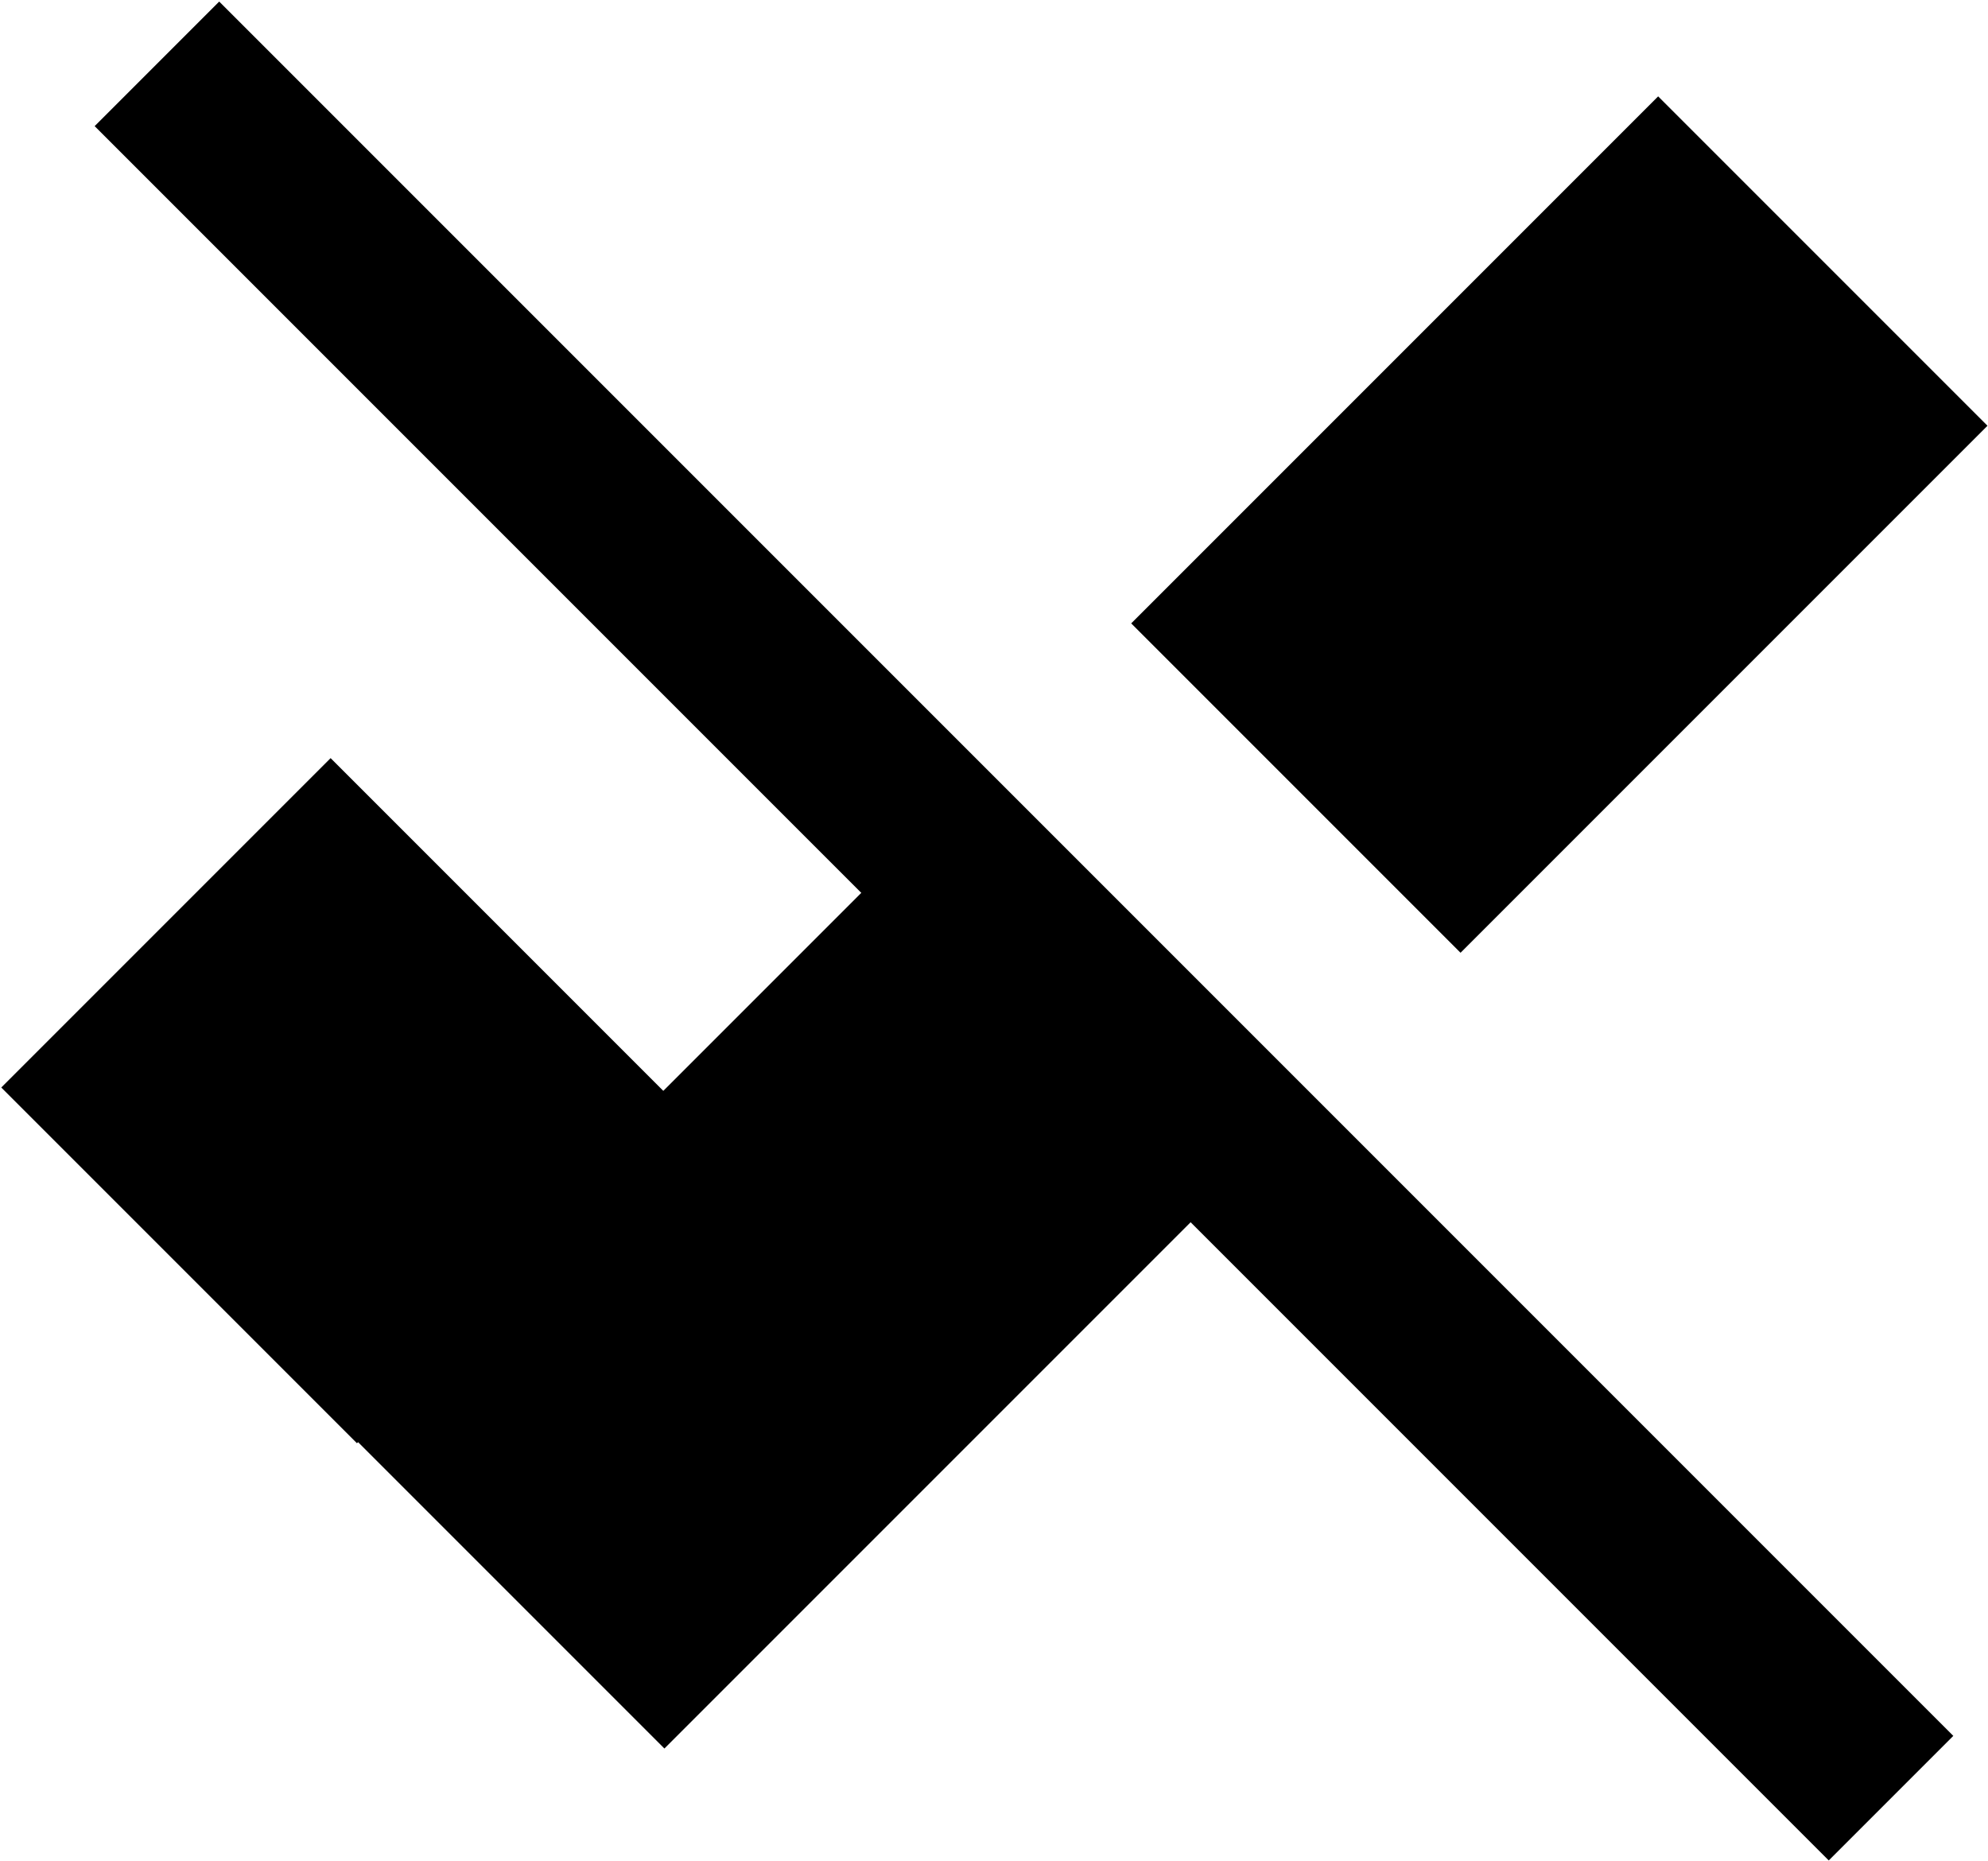
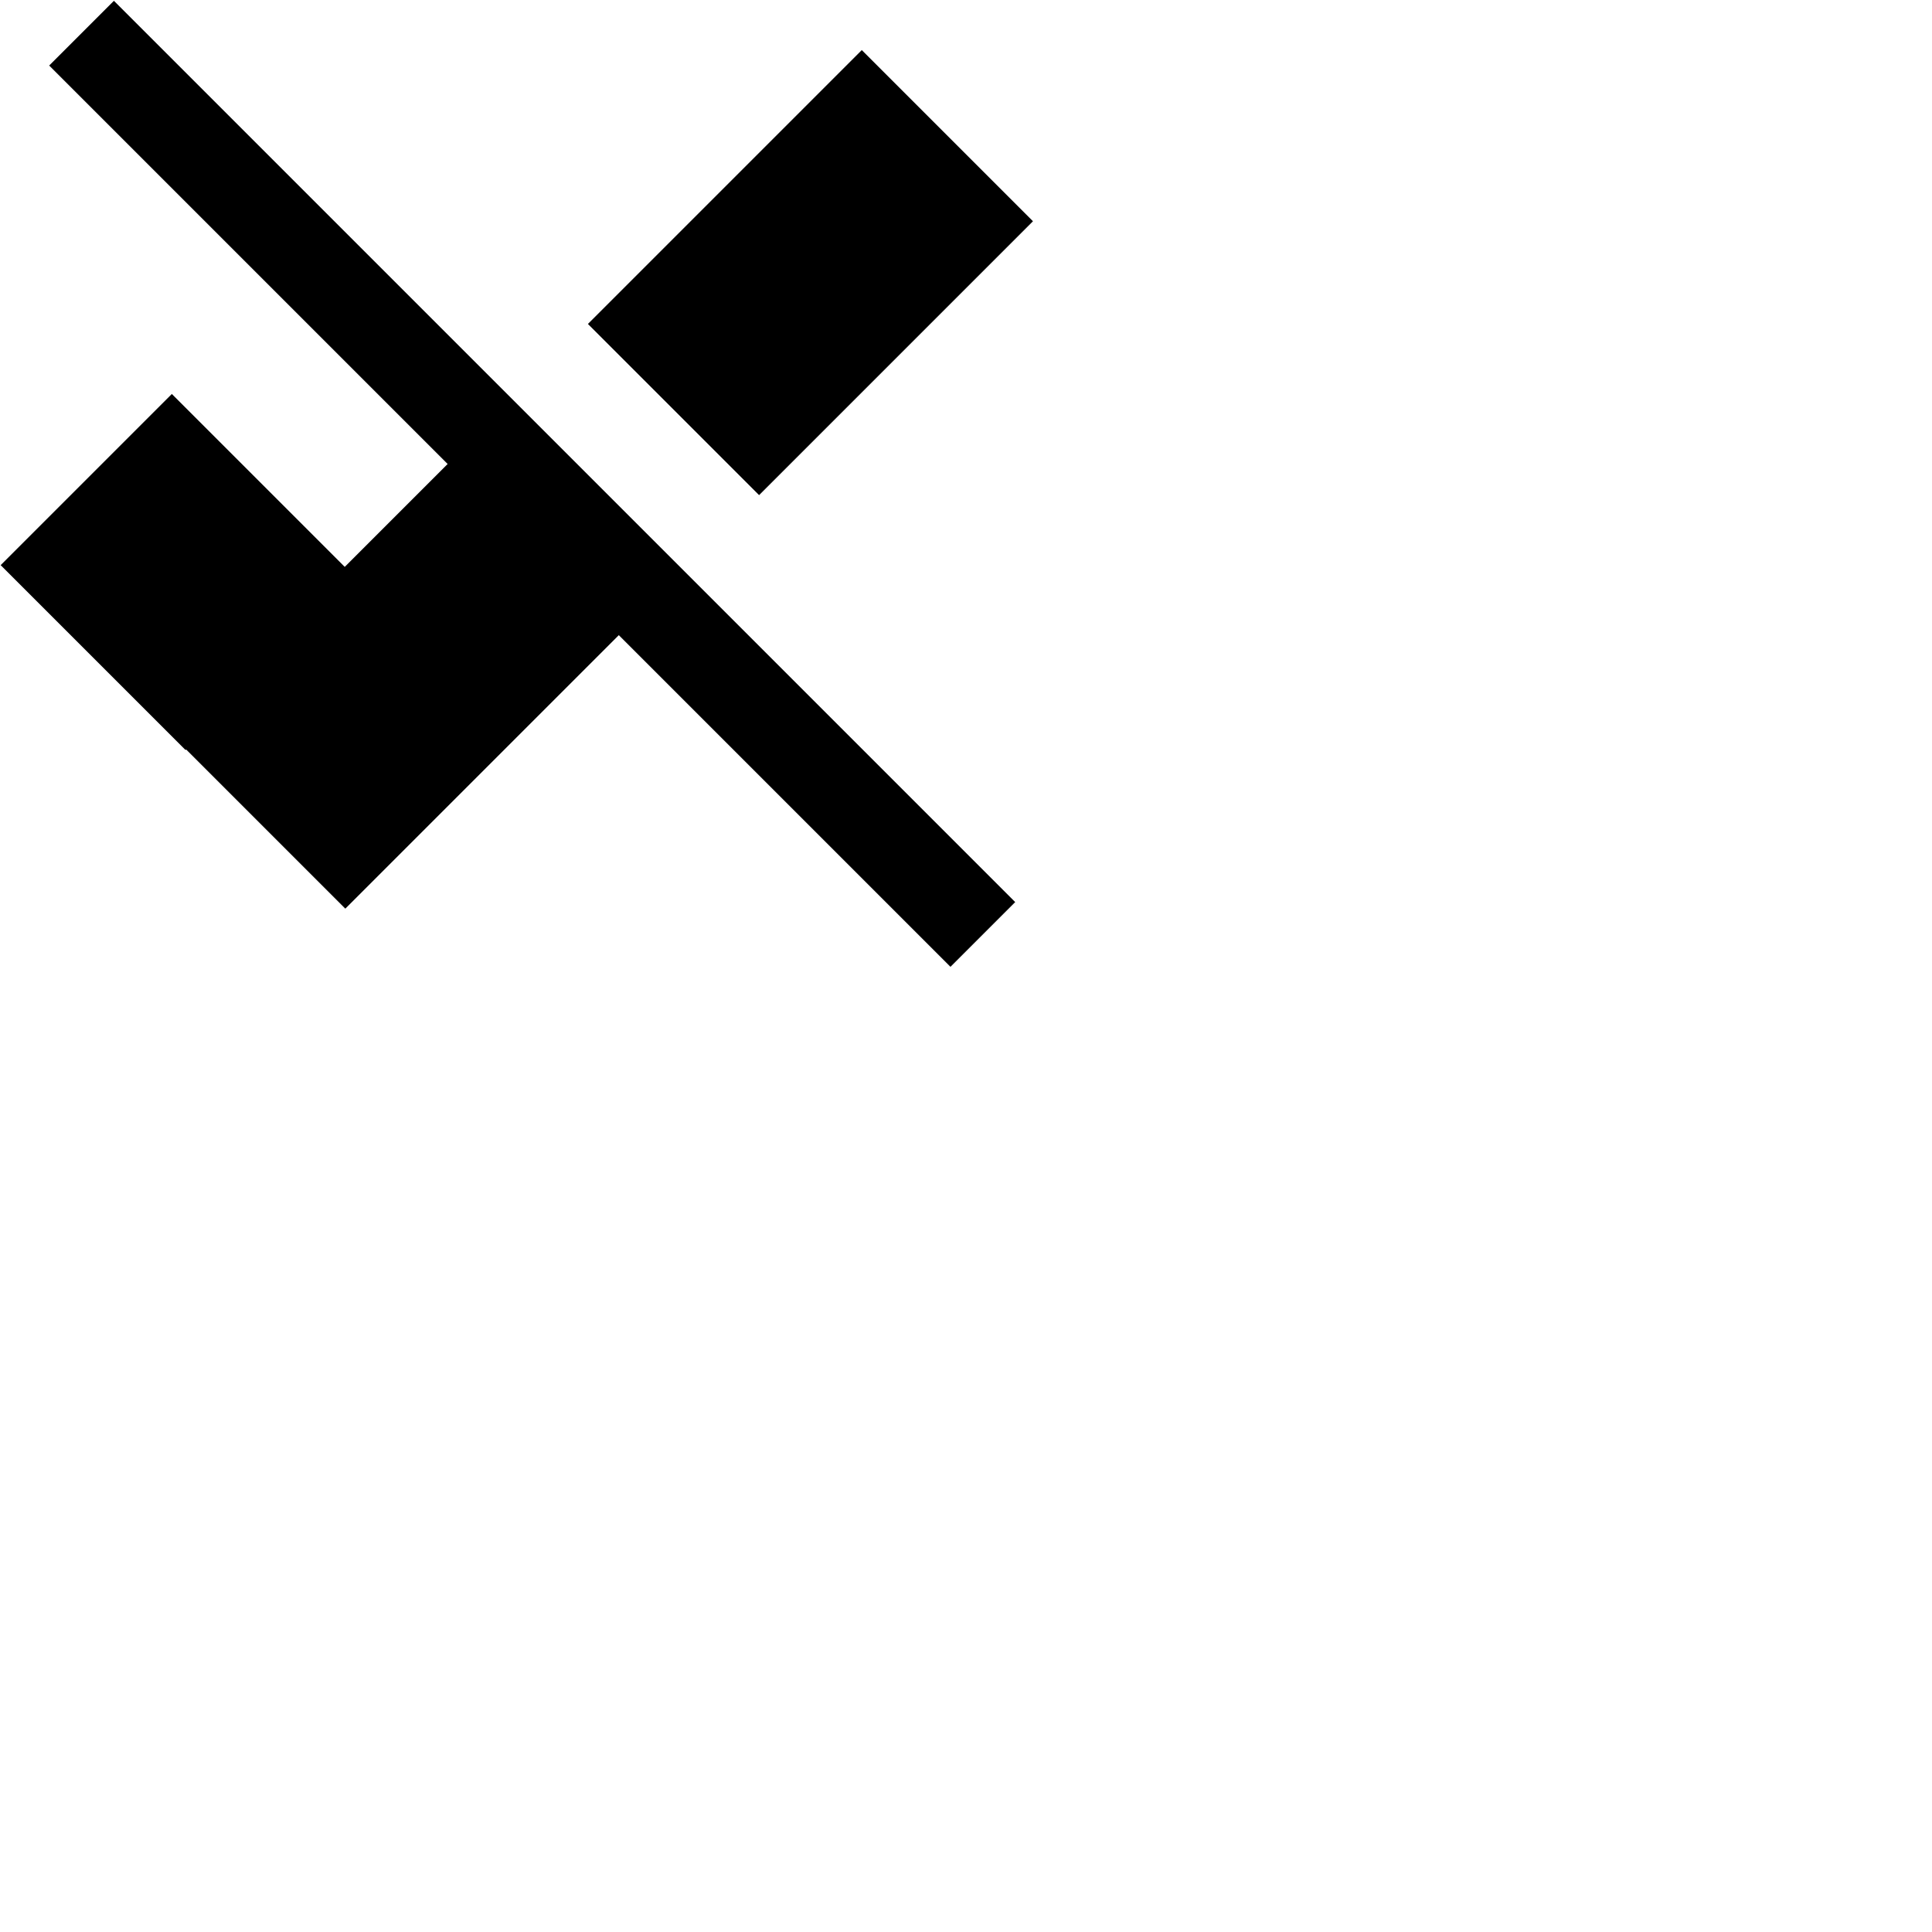
- <svg xmlns="http://www.w3.org/2000/svg" width="498" height="466" version="1.1" viewBox="0 0 498 466" xml:space="preserve">
-   <g id="0yGfpTigi8pn9526O0Cn0">
+ <svg xmlns="http://www.w3.org/2000/svg" version="1.1">
+   <g id="g" fill="currentColor">
    <path style="stroke:none;stroke-width:1;stroke-dasharray:none;stroke-linecap:butt;stroke-dashoffset:0;stroke-linejoin:miter;stroke-miterlimit:4;fill:#000;fill-rule:nonzero;opacity:1;visibility:hidden" stroke-linecap="round" d="M 640 0 L 256 384 L 128 256 L 0 384 L 256 640 L 768 128 L 640 0 Z" transform="matrix(0.65 0 0 0.65 249 252.5) translate(-384, -320)" vector-effect="non-scaling-stroke" />
  </g>
  <g id="fW-NJgA85ye6TeDyXDmW_">
    <path style="stroke:#fee9cb;stroke-width:0;stroke-dasharray:none;stroke-linecap:butt;stroke-dashoffset:0;stroke-linejoin:miter;stroke-miterlimit:4;fill:#000;fill-rule:nonzero;opacity:1" stroke-linecap="round" d="M -82.5 -82.5 L 82.5 -82.5 L 82.5 82.5 L -82.5 82.5 z" transform="matrix(0.5 -0.5 0.54 0.54 86.12 275.69) translate(0, 0)" vector-effect="non-scaling-stroke" />
  </g>
  <g id="LQcCof9oi8ZtJCJ2qiJMf">
    <path style="stroke:#fee9cb;stroke-width:0;stroke-dasharray:none;stroke-linecap:butt;stroke-dashoffset:0;stroke-linejoin:miter;stroke-miterlimit:4;fill:#000;fill-rule:nonzero;opacity:1" stroke-linecap="round" d="M -82.5 -82.5 L 82.5 -82.5 L 82.5 82.5 L -82.5 82.5 z" transform="matrix(0.81 -0.81 0.5 0.5 192.01 329.88) translate(0, 0)" vector-effect="non-scaling-stroke" />
  </g>
  <g id="rNxTLwZpUdwOPFoRnHe3B">
    <path style="stroke:#fee9cb;stroke-width:0;stroke-dasharray:none;stroke-linecap:butt;stroke-dashoffset:0;stroke-linejoin:miter;stroke-miterlimit:4;fill:#000;fill-rule:nonzero;opacity:1" stroke-linecap="round" d="M -82.5 -82.5 L 82.5 -82.5 L 82.5 82.5 L -82.5 82.5 z" transform="matrix(0.8 -0.8 0.5 0.5 390.62 131.39) translate(0, 0)" vector-effect="non-scaling-stroke" />
  </g>
  <g id="a9cYok7HmFTvDoHN42Owm">
    <path style="stroke:#284ace;stroke-width:0;stroke-dasharray:none;stroke-linecap:butt;stroke-dashoffset:0;stroke-linejoin:miter;stroke-miterlimit:4;fill:#000;fill-rule:nonzero;opacity:1" stroke-linecap="round" d="M -120 -120 L 120 -120 L 120 120 L -120 120 z" transform="matrix(0.13 -0.13 1.81 1.81 256.51 233.19) translate(0, 0)" vector-effect="non-scaling-stroke" />
  </g>
</svg>
